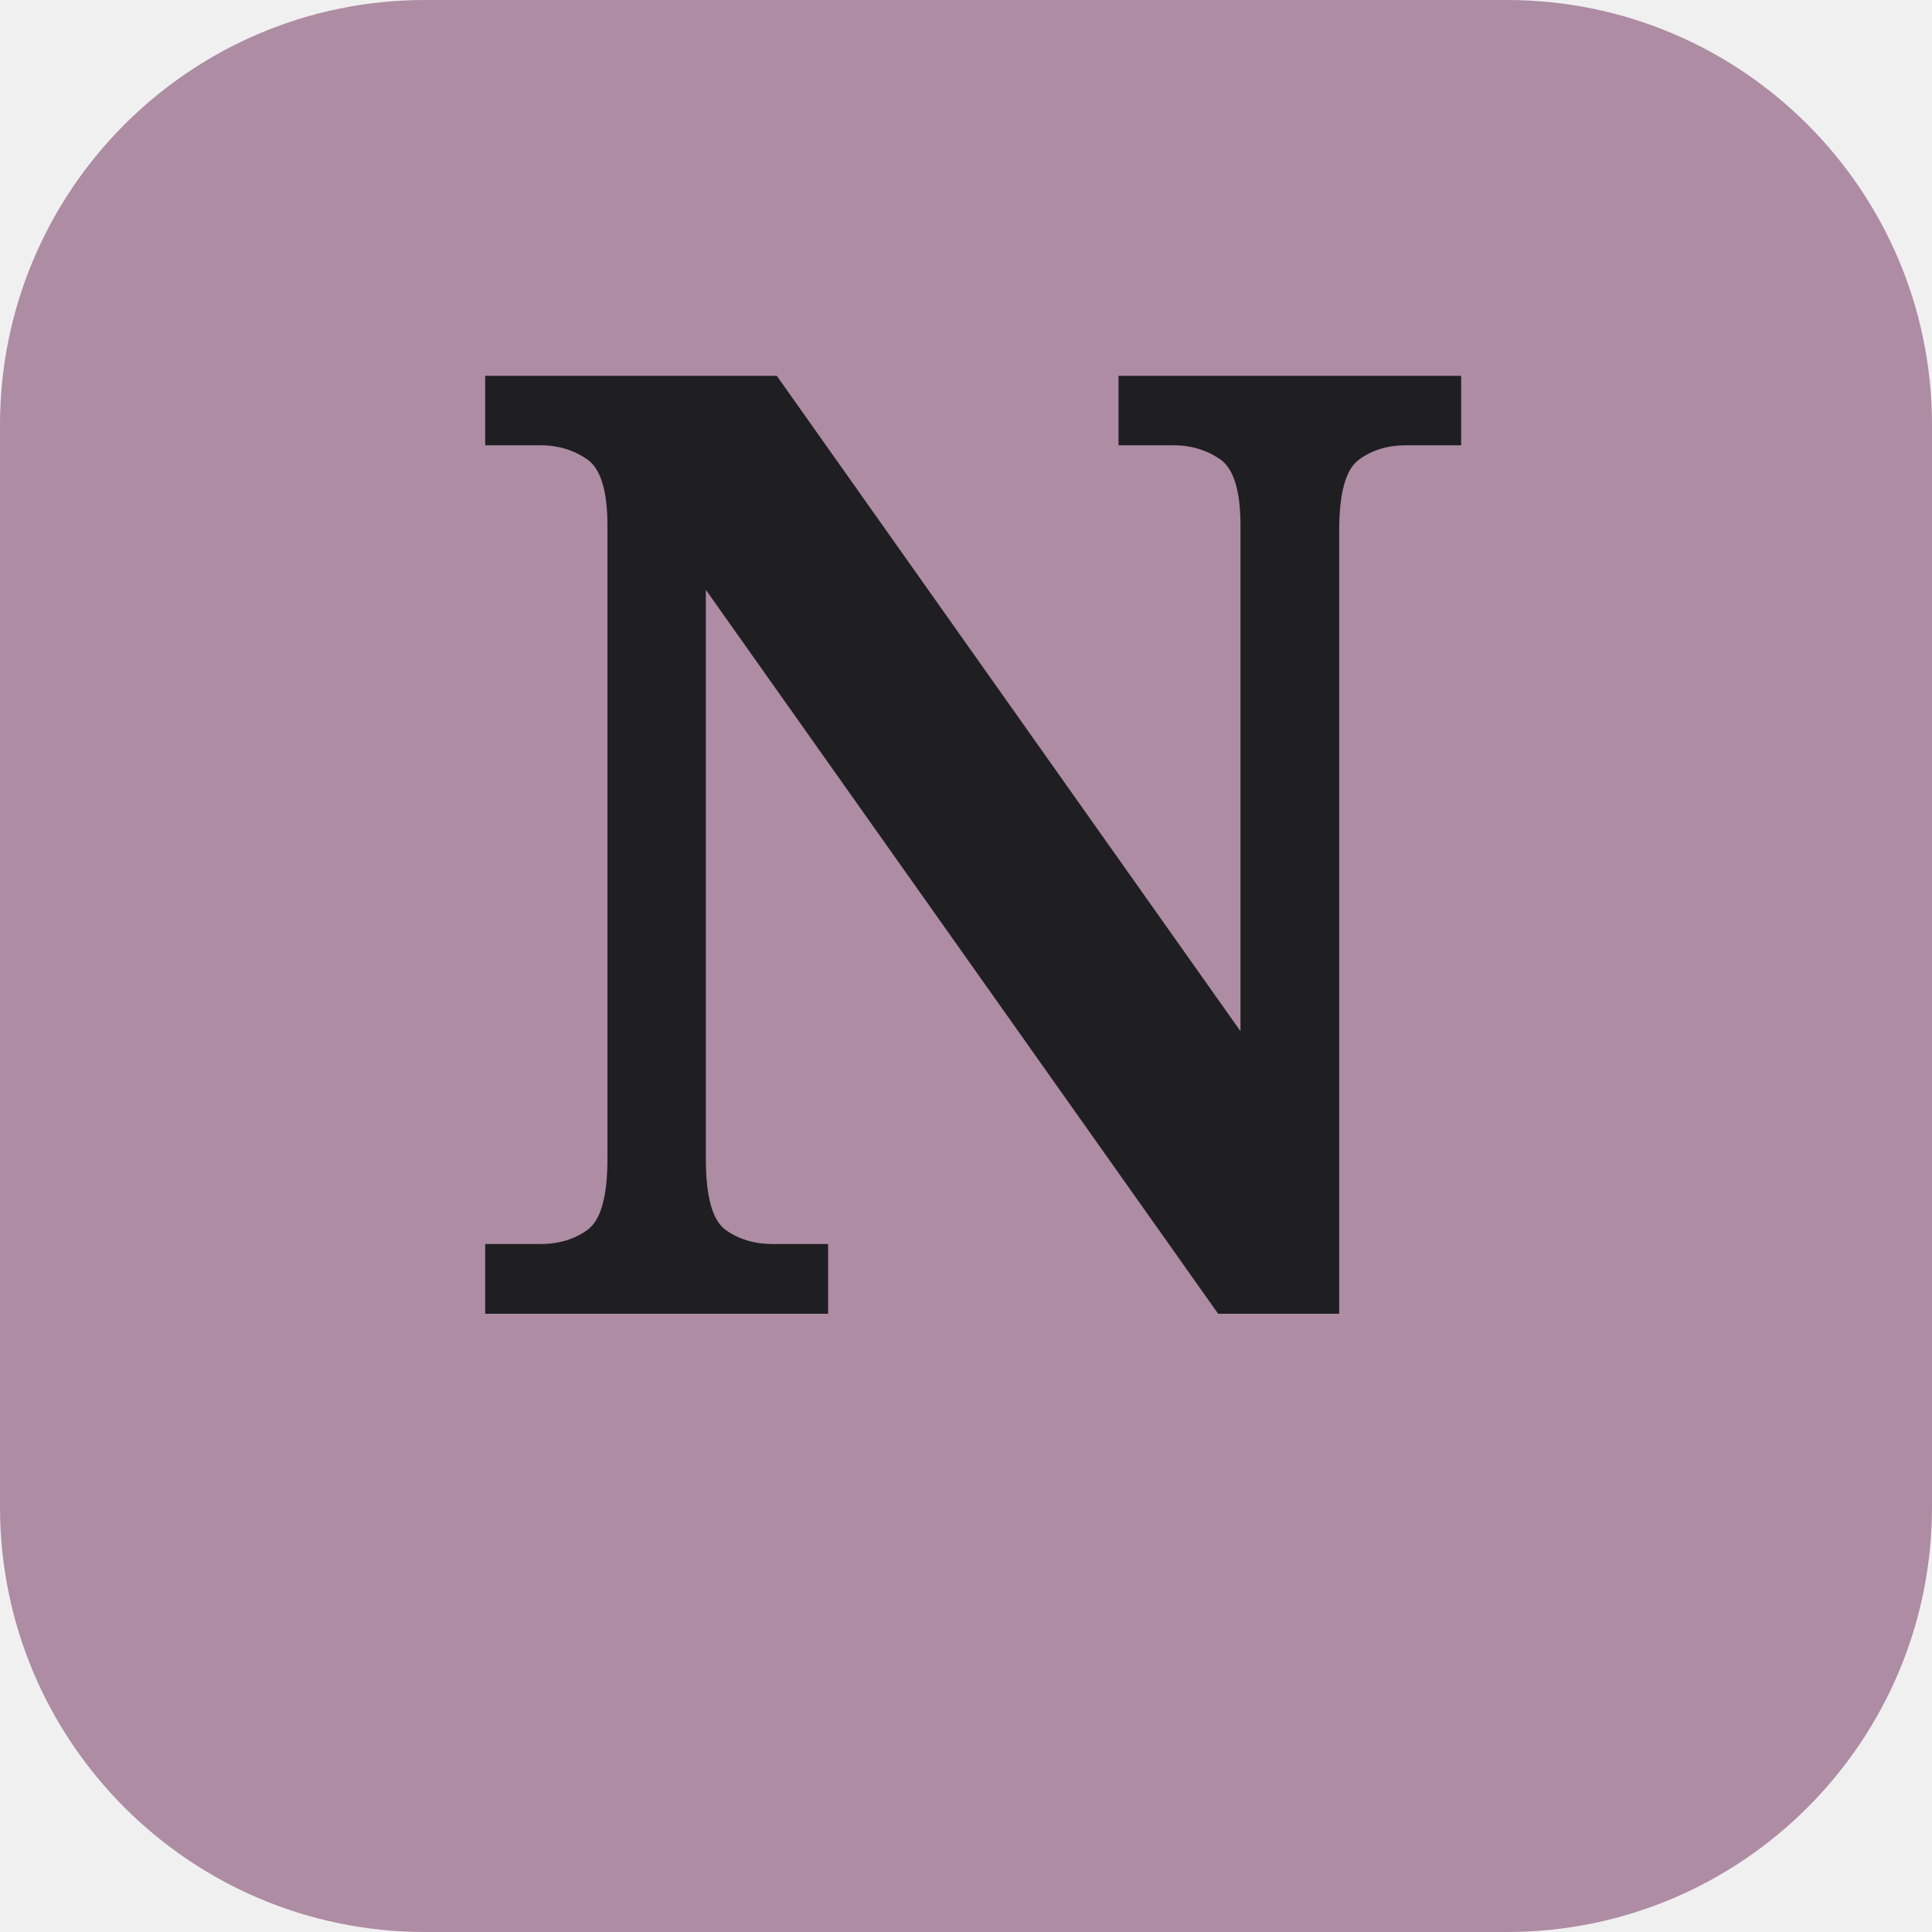
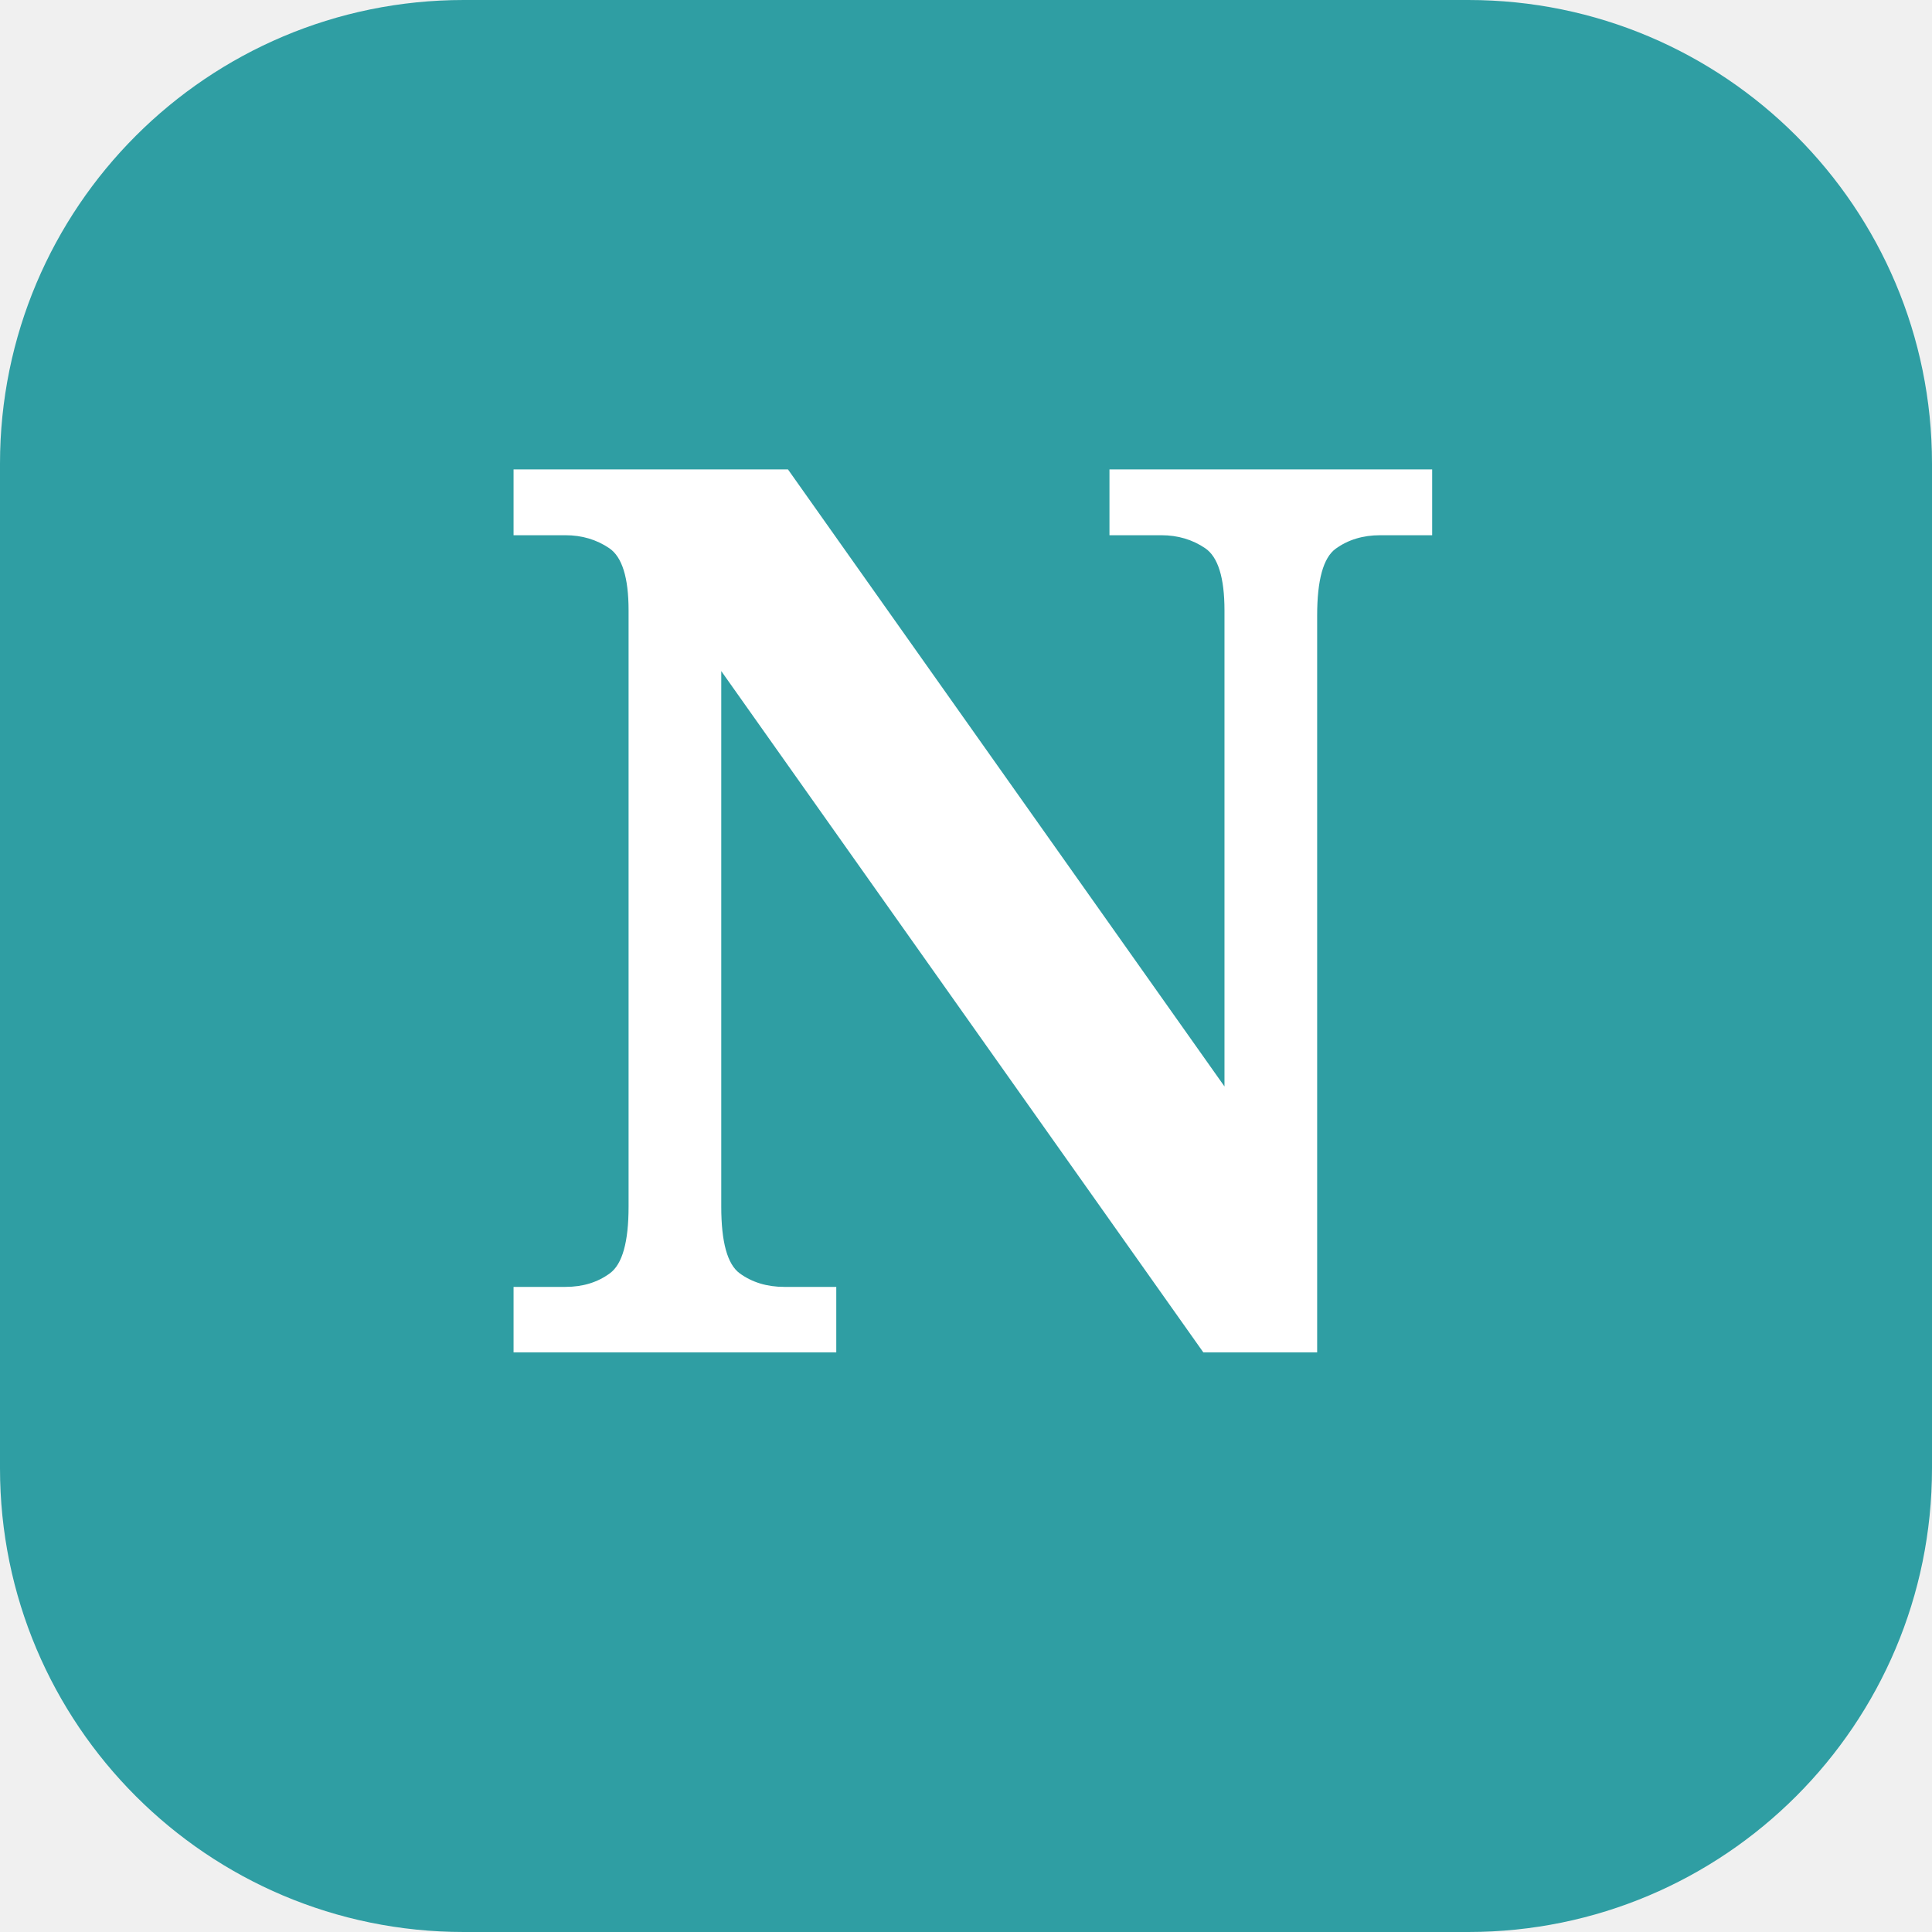
<svg xmlns="http://www.w3.org/2000/svg" viewBox="0 0 100 100">
-   <rect width="100" height="100" rx="22" fill="#ae8ca3" />
-   <text x="50" y="68" font-family="Playfair Display, Georgia, serif" font-weight="600" font-size="68" fill="#1F1F22" text-anchor="middle">N</text>
+   <rect width="100" height="100" rx="24" fill="#2f9ea3" />
+   <text x="50" y="70" font-family="Playfair Display, Georgia, serif" font-weight="600" font-size="64" fill="#ffffff" text-anchor="middle">N</text>
</svg>
